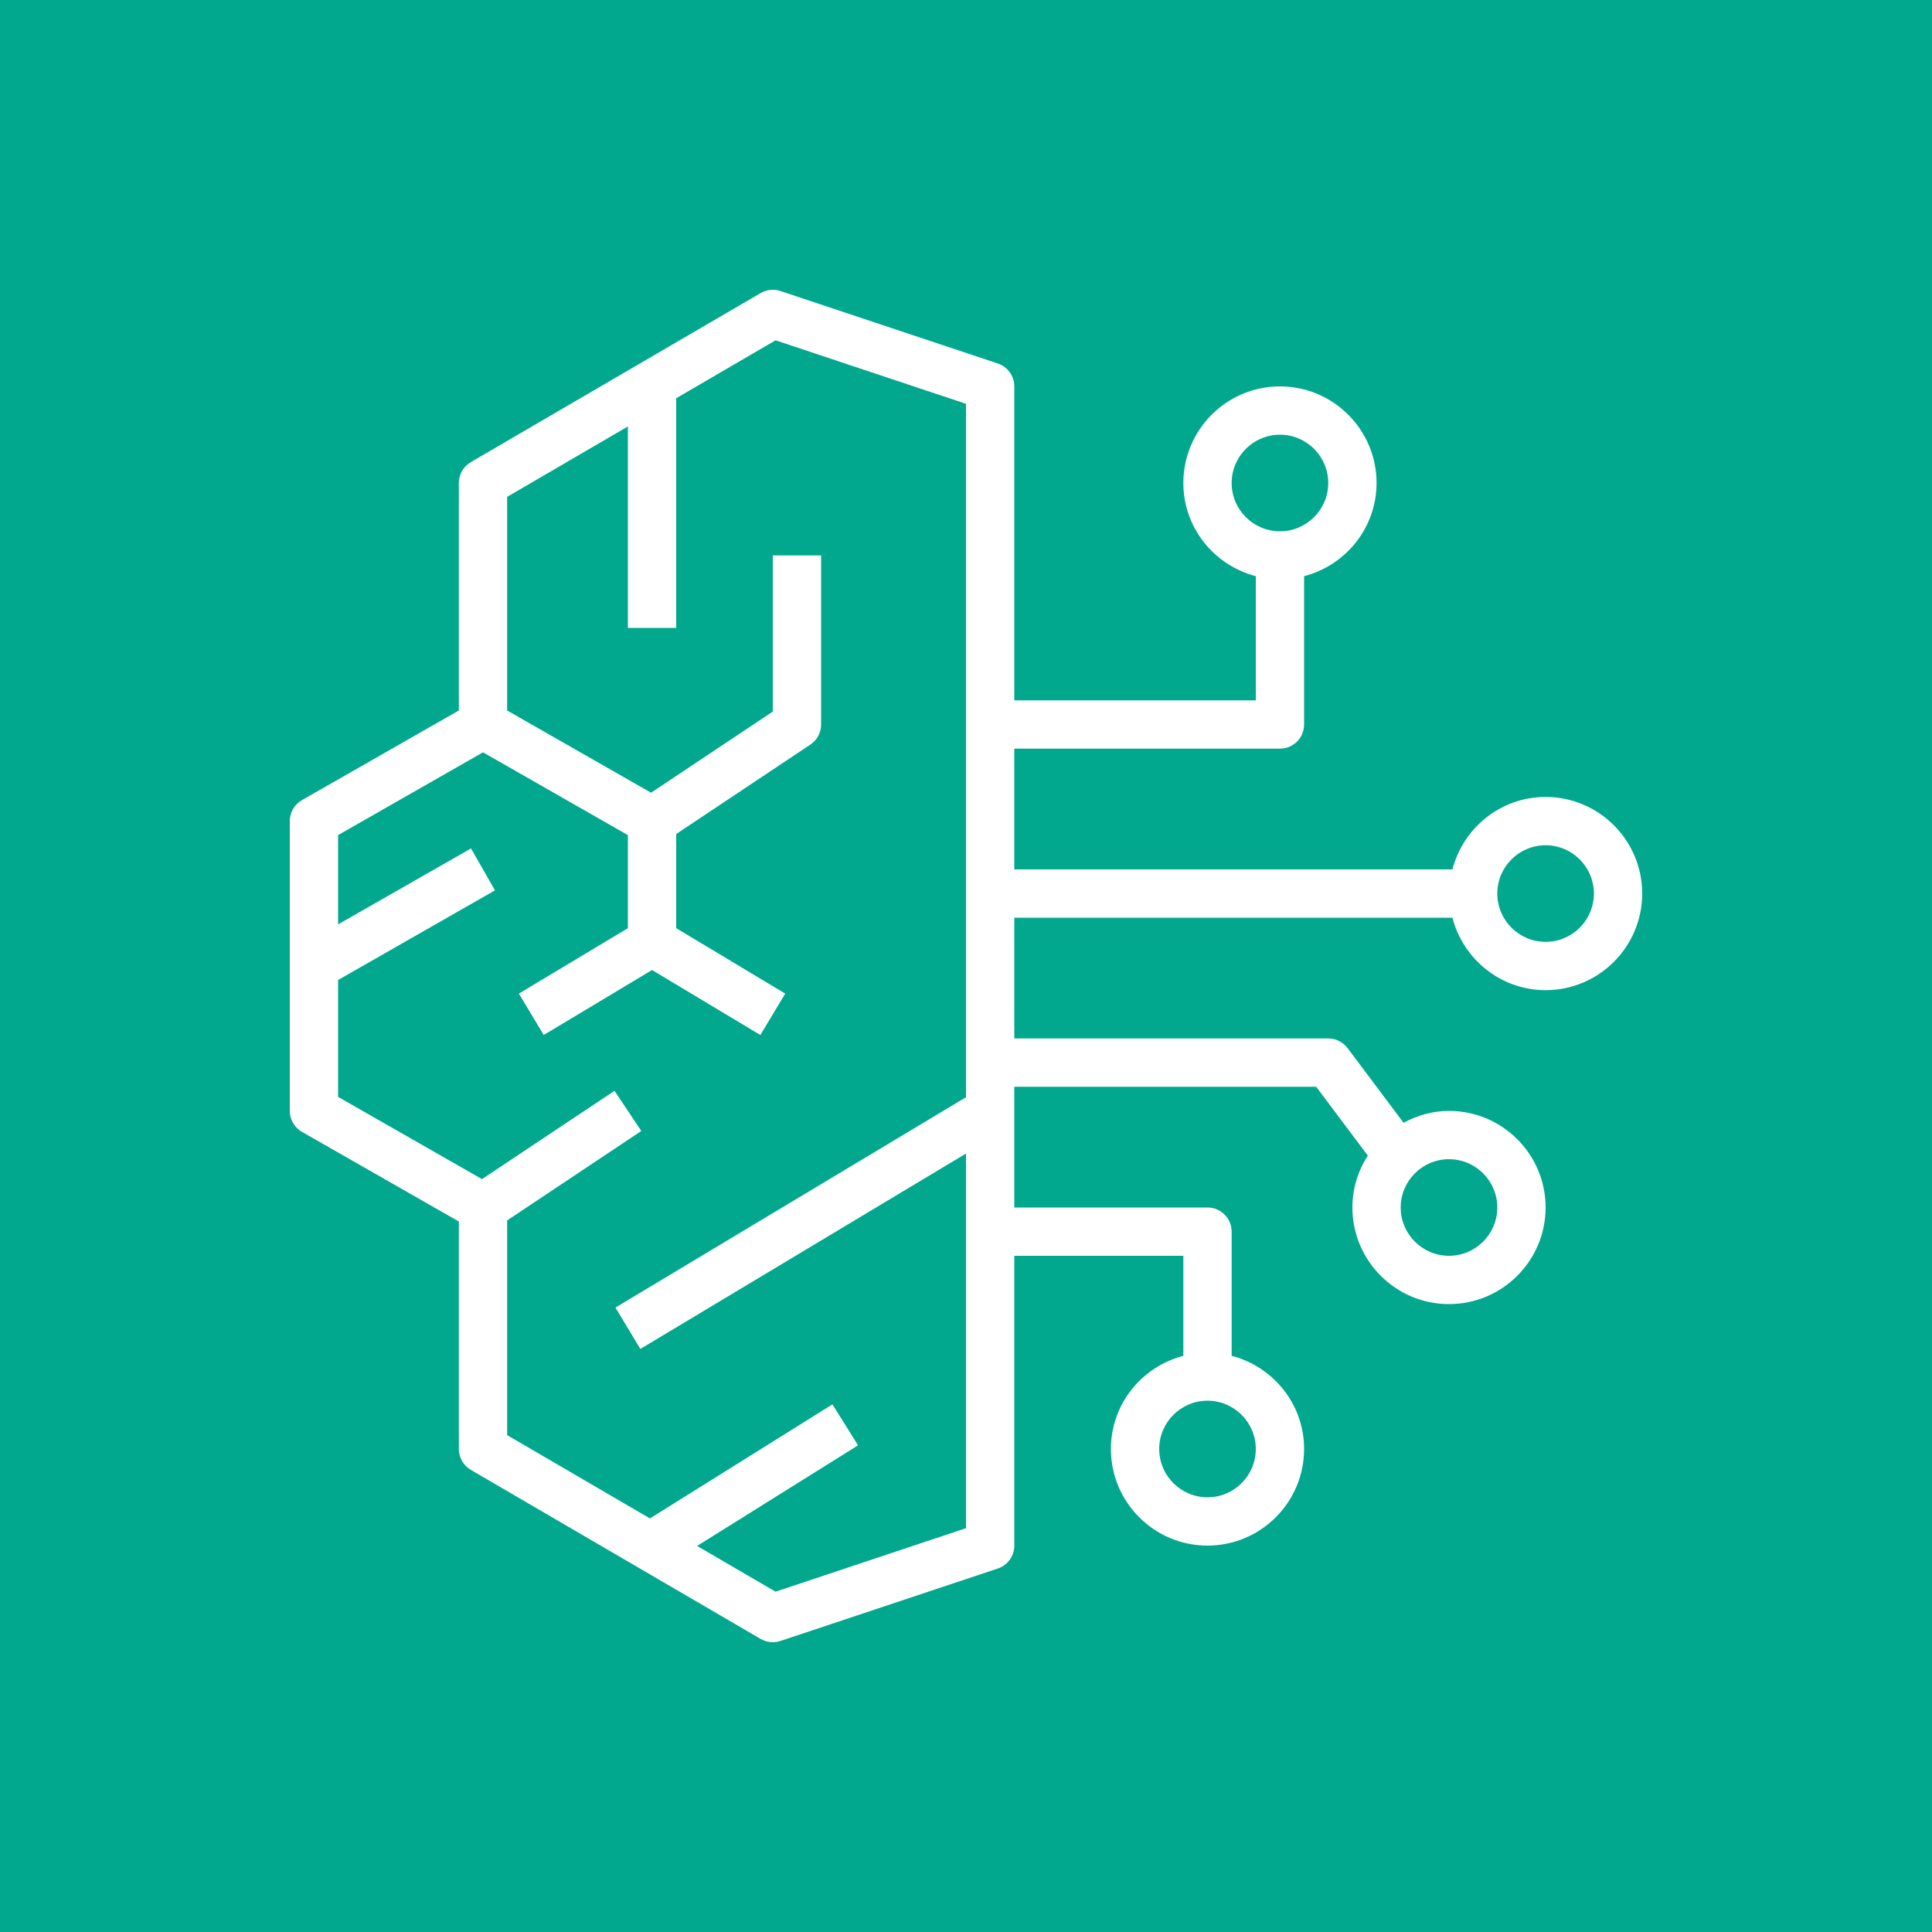
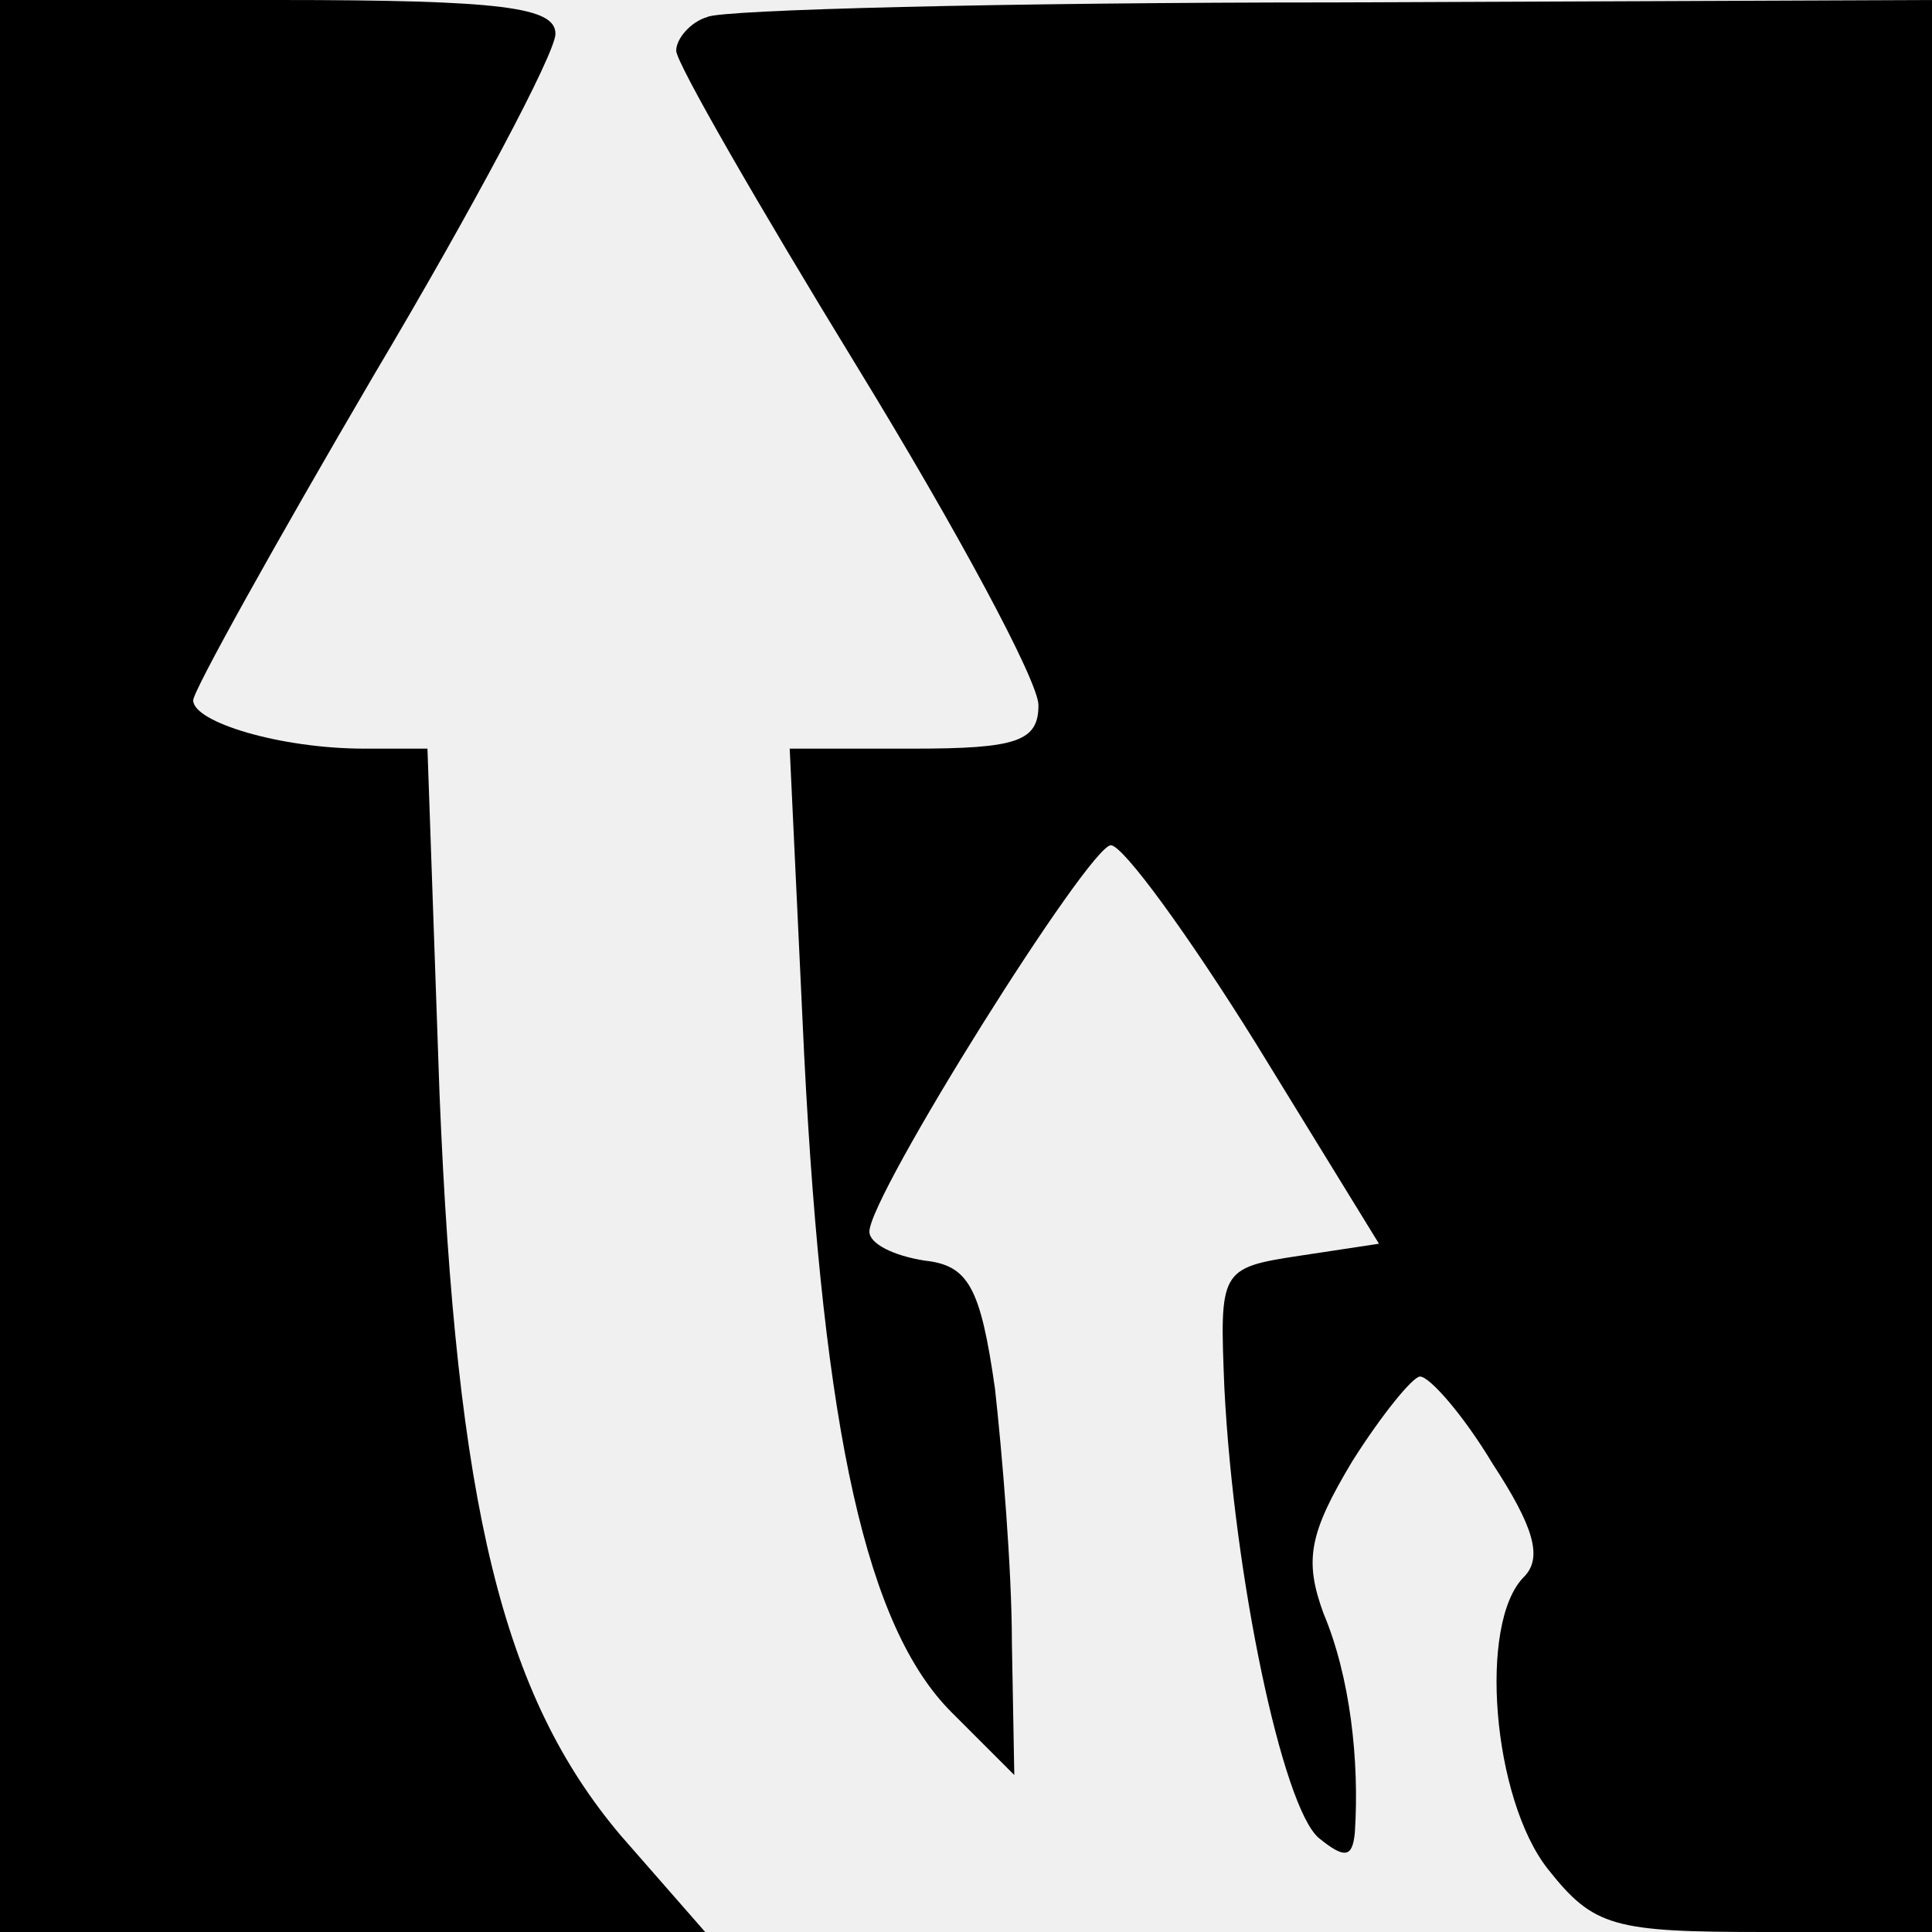
- <svg xmlns="http://www.w3.org/2000/svg" version="1.1" width="80px" height="80px">
-   <svg width="80px" height="80px" viewBox="0 0 80 80" version="1.1">
-     <g id="SvgjsG1004" stroke="none" stroke-width="1" fill="none" fill-rule="evenodd">
-       <g id="SvgjsG1003" fill="#01A88D">
-         <rect id="SvgjsRect1002" x="0" y="0" width="80" height="80" />
-       </g>
-       <g id="SvgjsG1001" transform="translate(12, 12)" fill="#FFFFFF">
-         <path d="M52,27 C50.897,27 50,26.103 50,25 C50,23.897 50.897,23 52,23 C53.103,23 54,23.897 54,25 C54,26.103 53.103,27 52,27 L52,27 Z M20.113,53.908 L16.865,52.014 L23.53,47.848 L22.47,46.152 L14.913,50.875 L9,47.426 L9,38.535 L14.555,34.832 L13.445,33.168 L7.959,36.825 L2,33.42 L2,28.58 L8.496,24.868 L7.504,23.132 L2,26.277 L2,22.58 L8,19.152 L14,22.58 L14,26.434 L9.485,29.143 L10.515,30.857 L15,28.166 L19.485,30.857 L20.515,29.143 L16,26.434 L16,22.535 L21.555,18.832 C21.833,18.646 22,18.334 22,18 L22,11 L20,11 L20,17.465 L14.959,20.825 L9,17.42 L9,8.574 L14,5.658 L14,14 L16,14 L16,4.491 L20.113,2.092 L28,4.721 L28,33.434 L13.485,42.143 L14.515,43.857 L28,35.766 L28,51.279 L20.113,53.908 Z M50,38 C50,39.103 49.103,40 48,40 C46.897,40 46,39.103 46,38 C46,36.897 46.897,36 48,36 C49.103,36 50,36.897 50,38 L50,38 Z M40,48 C40,49.103 39.103,50 38,50 C36.897,50 36,49.103 36,48 C36,46.897 36.897,46 38,46 C39.103,46 40,46.897 40,48 L40,48 Z M39,8 C39,6.897 39.897,6 41,6 C42.103,6 43,6.897 43,8 C43,9.103 42.103,10 41,10 C39.897,10 39,9.103 39,8 L39,8 Z M52,21 C50.141,21 48.589,22.28 48.142,24 L30,24 L30,19 L41,19 C41.553,19 42,18.552 42,18 L42,11.858 C43.72,11.411 45,9.858 45,8 C45,5.794 43.206,4 41,4 C38.794,4 37,5.794 37,8 C37,9.858 38.28,11.411 40,11.858 L40,17 L30,17 L30,4 C30,3.569 29.725,3.188 29.316,3.051 L20.316,0.051 C20.042,-0.039 19.744,-0.009 19.496,0.136 L7.496,7.136 C7.188,7.315 7,7.645 7,8 L7,17.42 L0.504,21.132 C0.192,21.31 0,21.641 0,22 L0,34 C0,34.359 0.192,34.69 0.504,34.868 L7,38.58 L7,48 C7,48.355 7.188,48.685 7.496,48.864 L19.496,55.864 C19.65,55.954 19.825,56 20,56 C20.106,56 20.213,55.983 20.316,55.949 L29.316,52.949 C29.725,52.812 30,52.431 30,52 L30,40 L37,40 L37,44.142 C35.28,44.589 34,46.142 34,48 C34,50.206 35.794,52 38,52 C40.206,52 42,50.206 42,48 C42,46.142 40.72,44.589 39,44.142 L39,39 C39,38.448 38.553,38 38,38 L30,38 L30,33 L42.5,33 L44.638,35.85 C44.239,36.472 44,37.207 44,38 C44,40.206 45.794,42 48,42 C50.206,42 52,40.206 52,38 C52,35.794 50.206,34 48,34 C47.316,34 46.682,34.188 46.119,34.492 L43.8,31.4 C43.611,31.148 43.314,31 43,31 L30,31 L30,26 L48.142,26 C48.589,27.72 50.141,29 52,29 C54.206,29 56,27.206 56,25 C56,22.794 54.206,21 52,21 L52,21 Z" id="SvgjsPath1000" />
-       </g>
-     </g>
-   </svg>
-   <style>@media (prefers-color-scheme: light) { :root { filter: none; } }
- </style>
+ <svg xmlns="http://www.w3.org/2000/svg" version="1.0" width="80pt" height="80pt" viewBox="0 0 80 80" preserveAspectRatio="xMidYMid meet">
+   <g transform="translate(0,80) scale(0.1,-0.1)" fill="#000000" stroke="none">
+     <path d="M0 400 l0 -400 146 0 146 0 -35 40 c-49 58 -68 136 -75 307 l-5 143 -26 0 c-35 0 -71 11 -71 20 0 4 34 65 75 135 41 69 75 133 75 141 0 11 -22 14 -115 14 l-115 0 0 -400z" />
+     <path d="M293 793 c-7 -2 -13 -9 -13 -14 0 -5 34 -64 75 -131 41 -67 75 -130 75 -140 0 -15 -9 -18 -52 -18 l-51 0 6 -127 c8 -157 26 -237 61 -272 l26 -26 -1 55 c0 30 -4 78 -7 105 -6 42 -11 51 -29 53 -13 2 -23 7 -23 12 0 15 91 160 100 160 5 0 32 -37 60 -82 l51 -83 -33 -5 c-33 -5 -33 -6 -31 -55 4 -78 24 -173 39 -186 11 -9 14 -8 15 2 2 30 -2 65 -13 91 -8 22 -6 33 12 63 12 19 25 35 28 35 4 0 18 -16 30 -36 17 -26 21 -39 13 -47 -19 -19 -13 -92 10 -121 19 -24 27 -26 90 -26 l69 0 0 400 0 400 -247 -1 c-137 0 -254 -3 -260 -6z" />
+   </g>
</svg>
